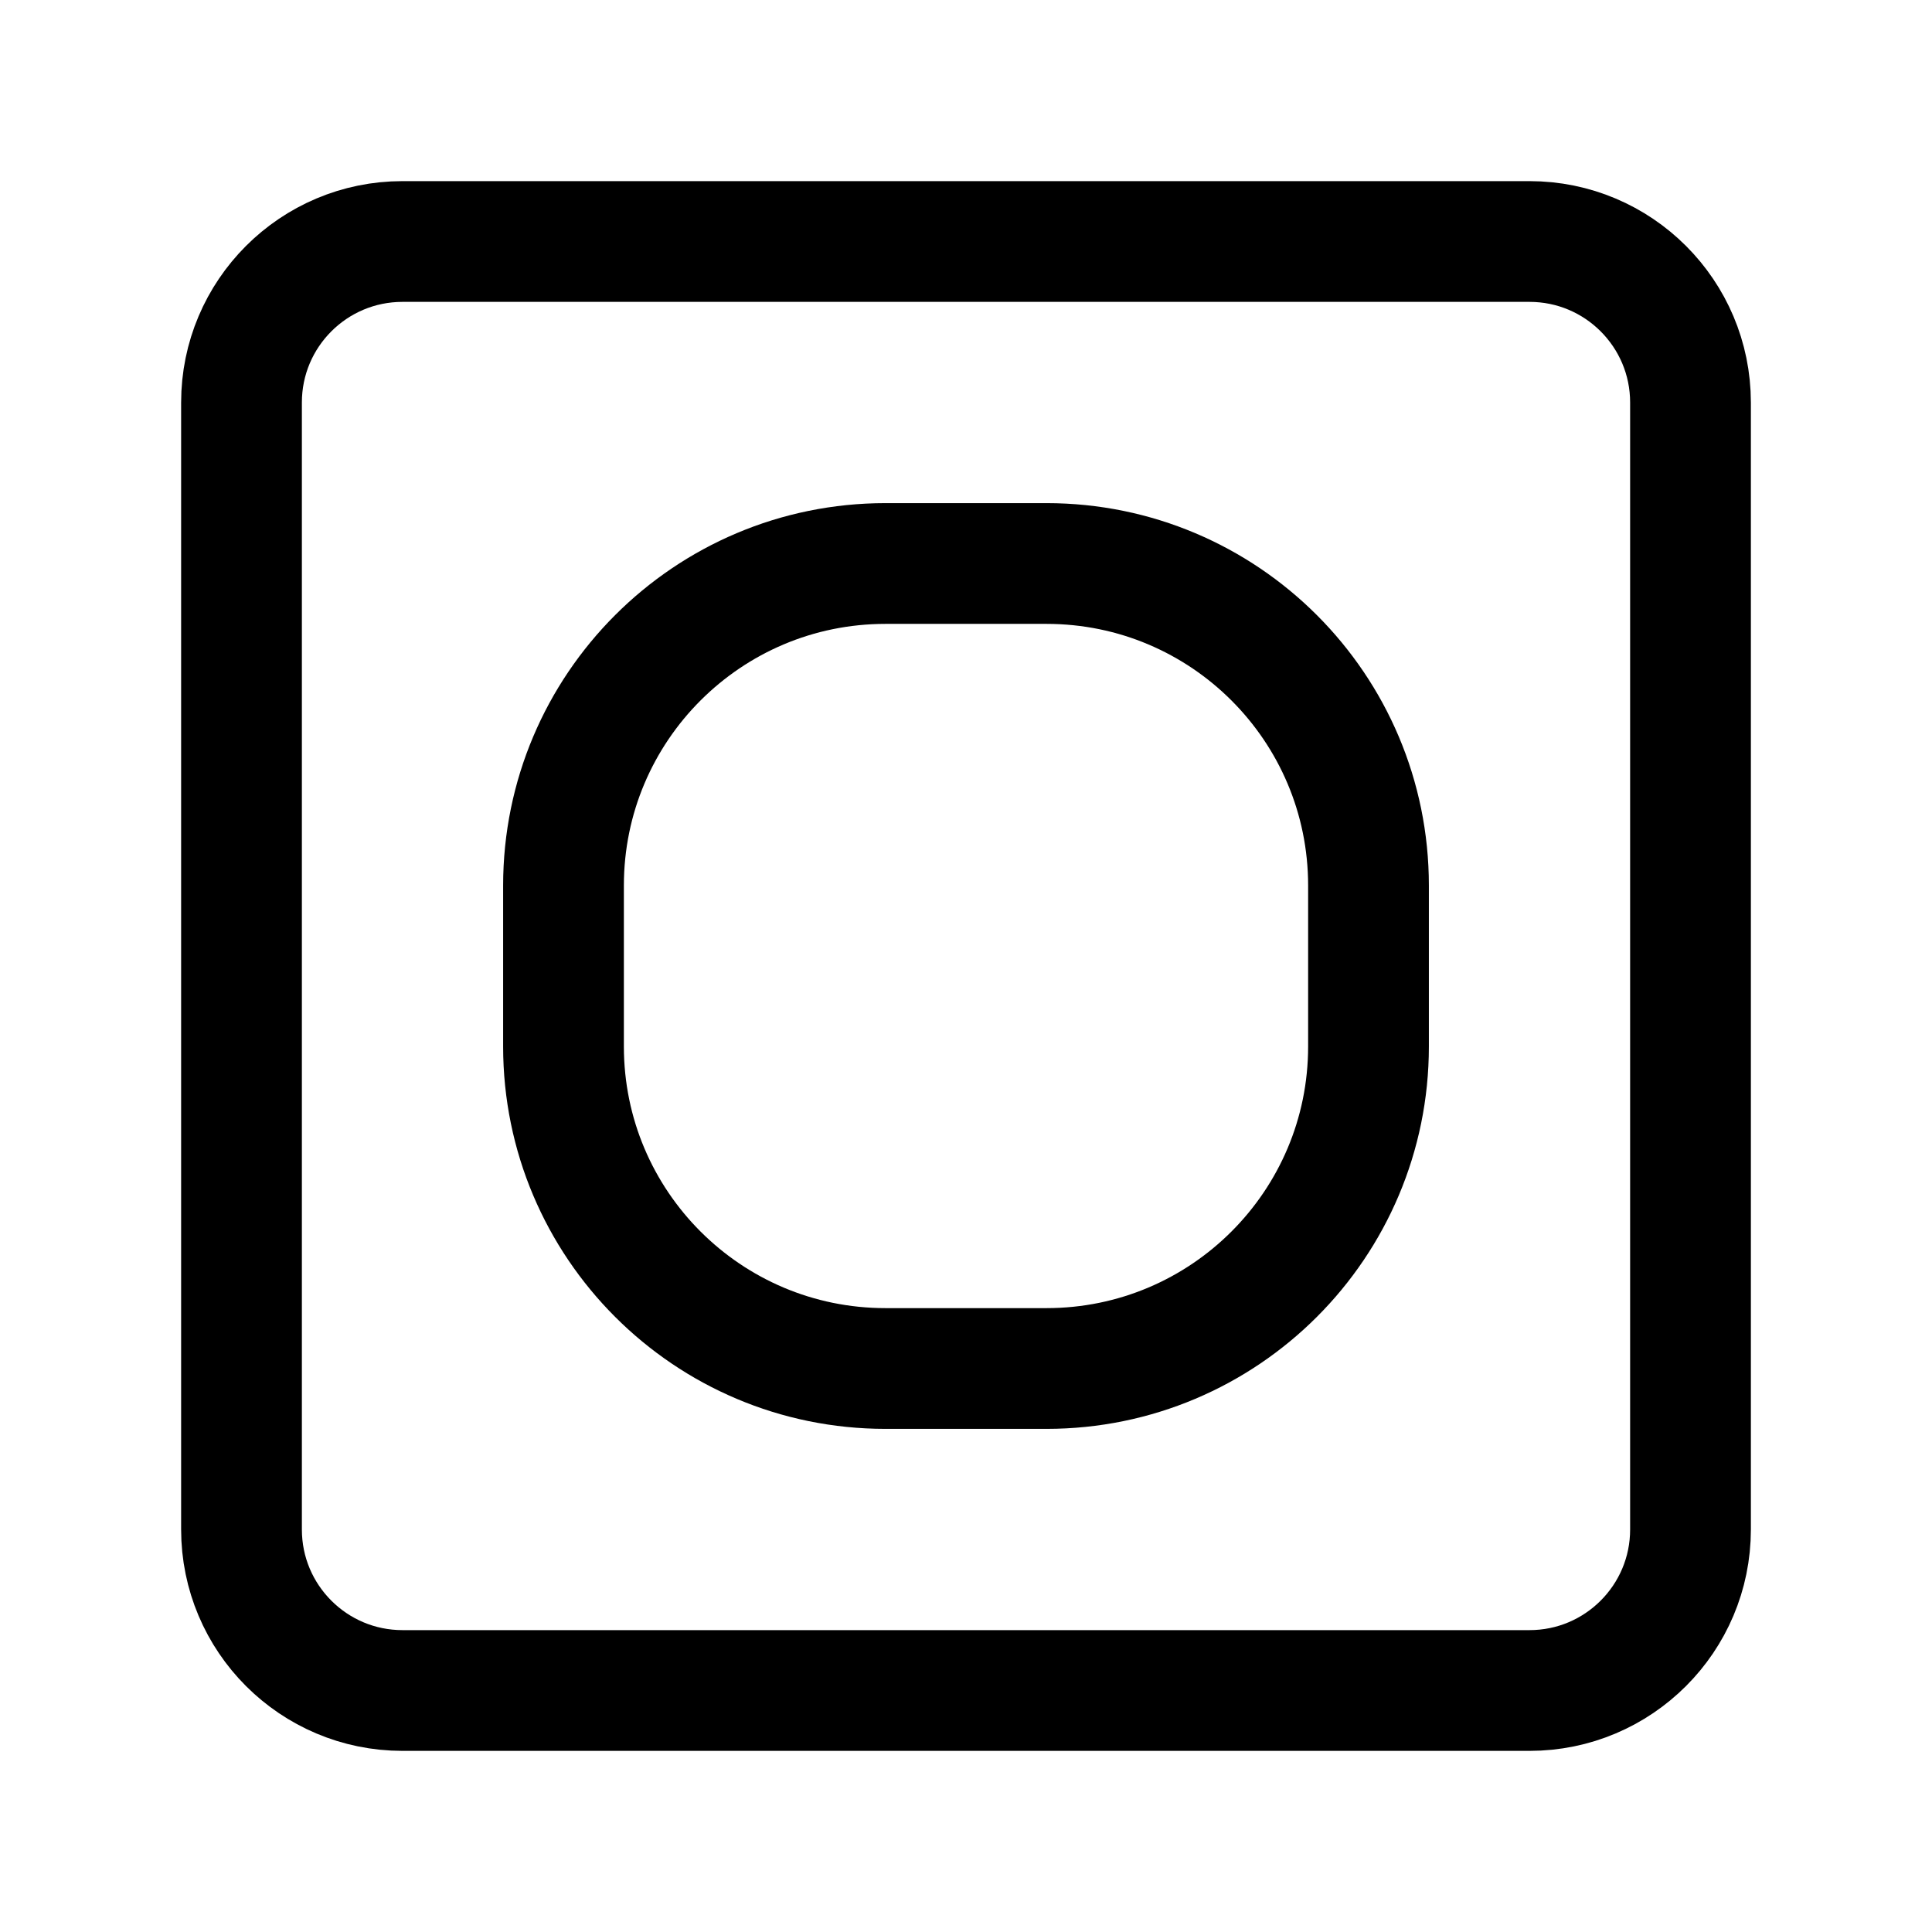
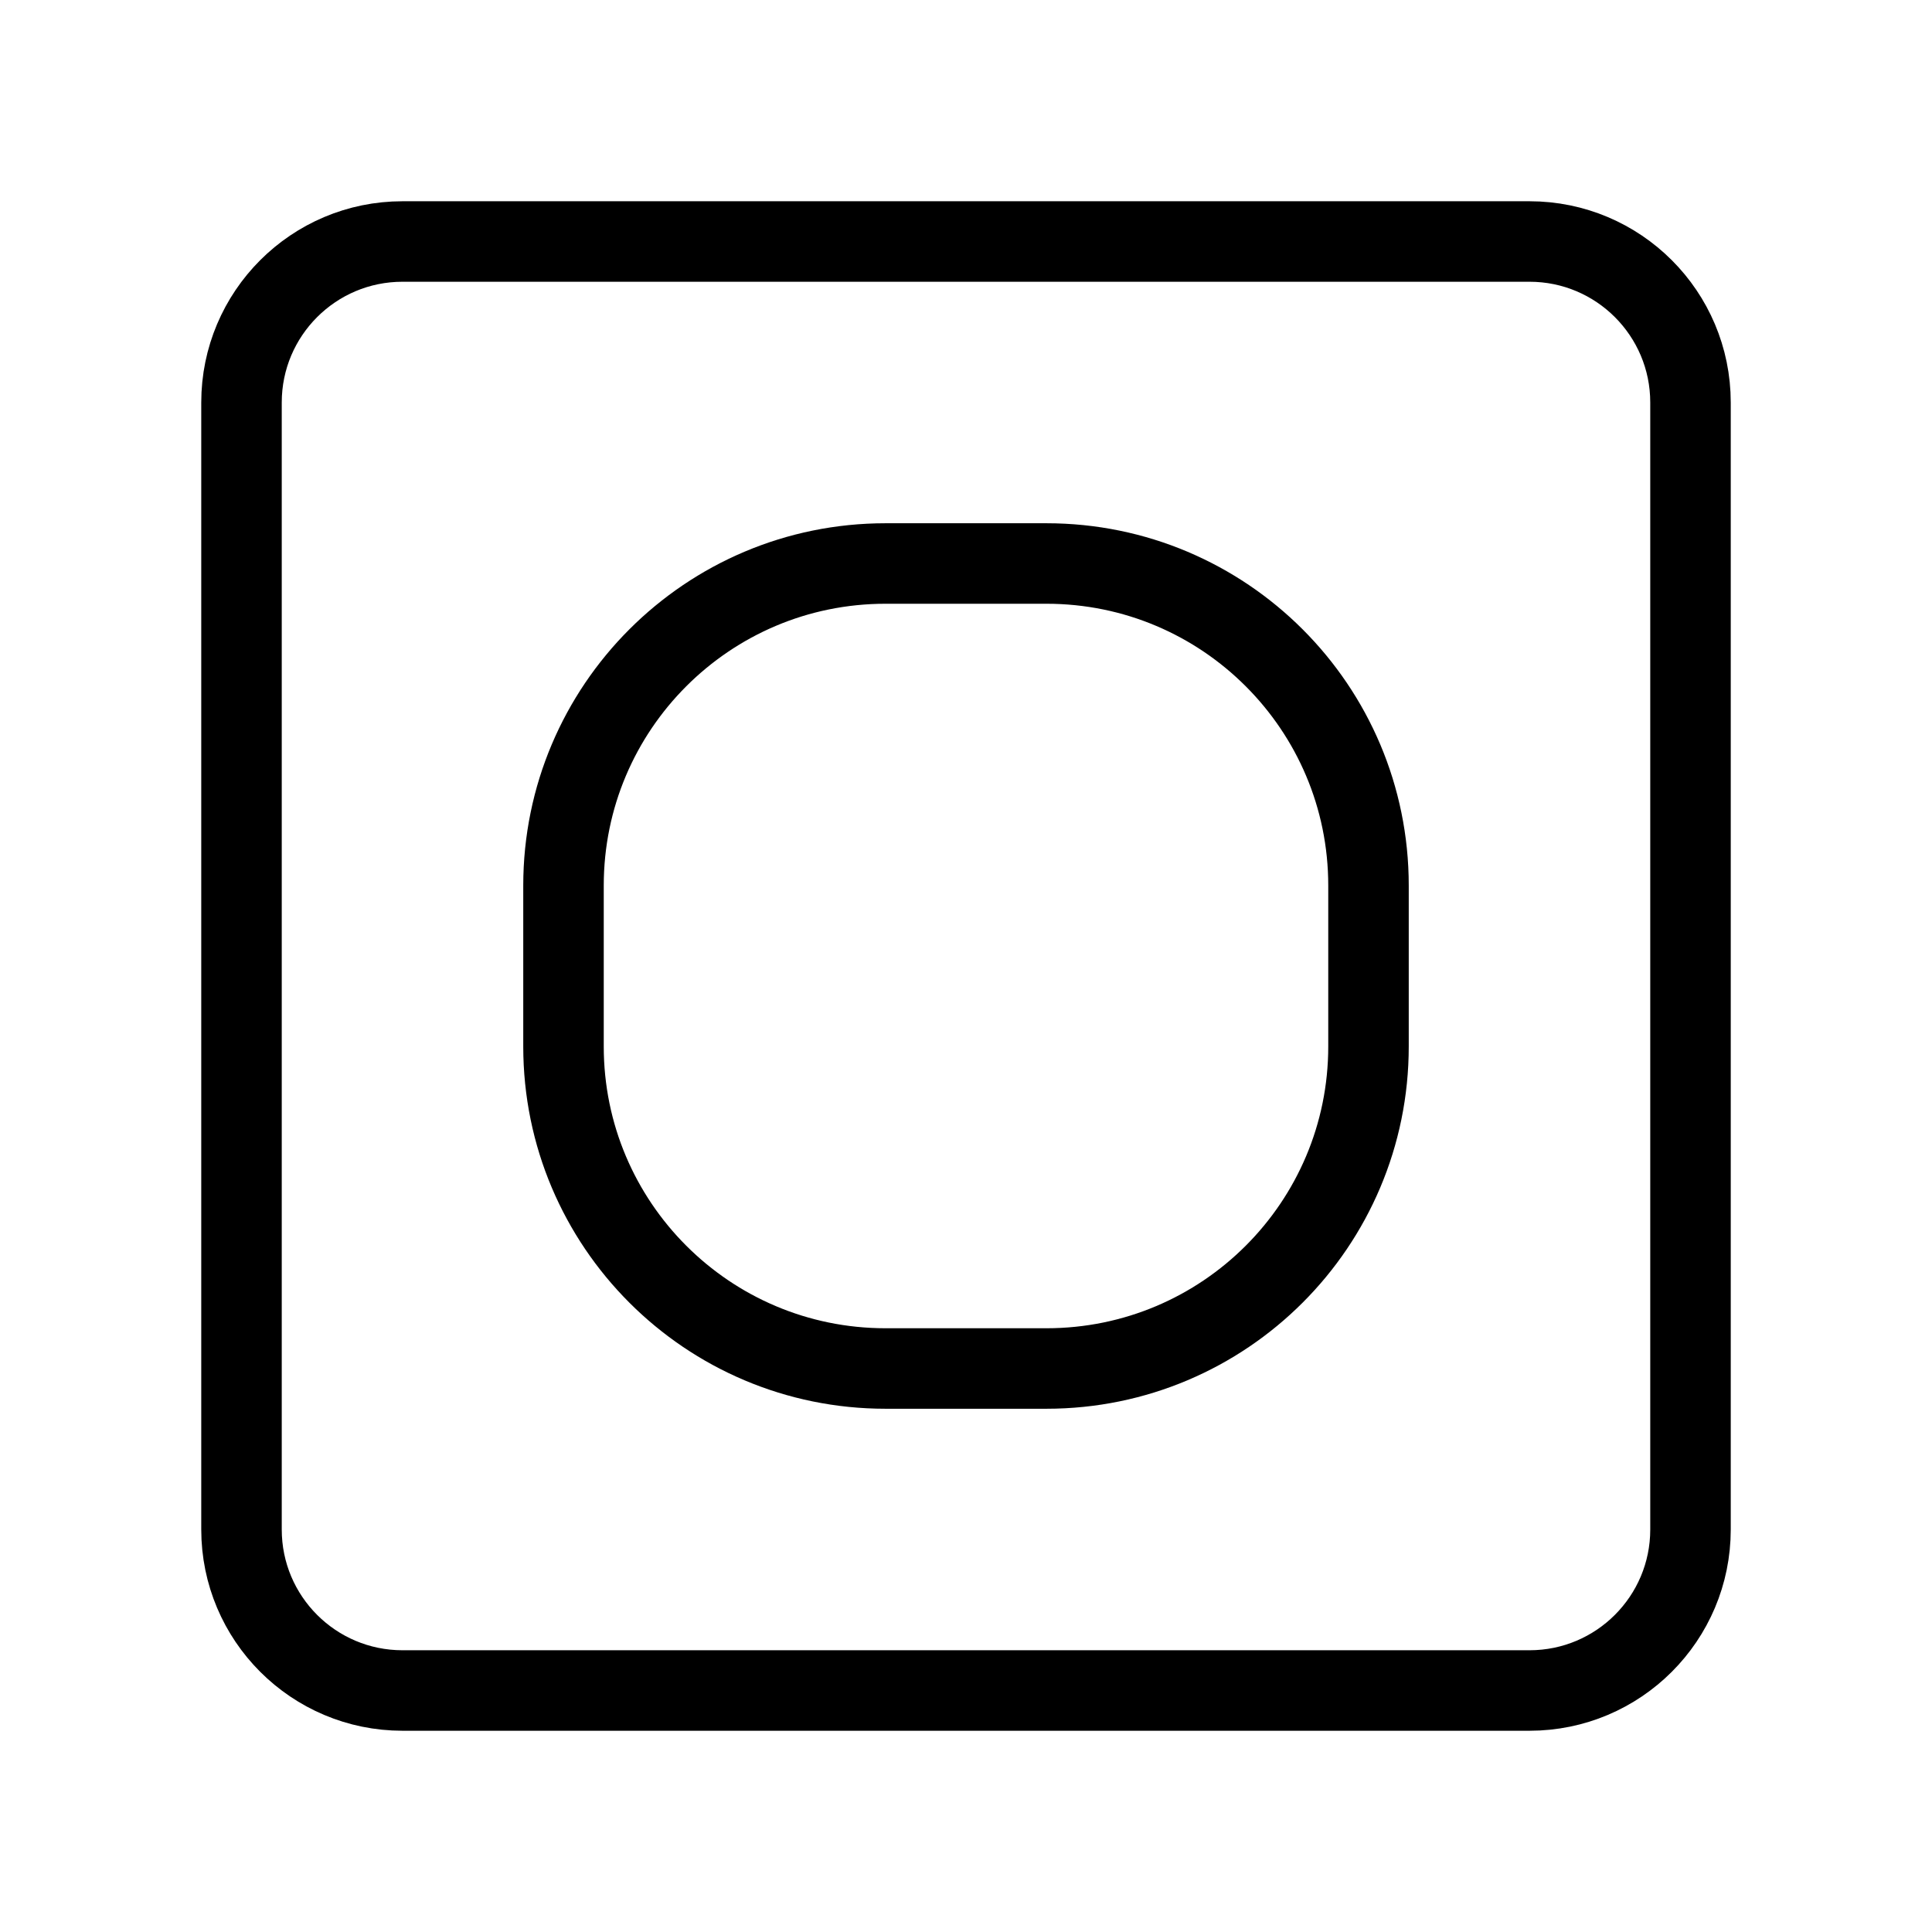
- <svg xmlns="http://www.w3.org/2000/svg" width="24" height="24" viewBox="0 0 24 24" fill="none" stroke="currentColor" stroke-width="1.5" stroke-linecap="round" stroke-linejoin="round">
+ <svg xmlns="http://www.w3.org/2000/svg" width="24" height="24" viewBox="0 0 24 24" fill="none" stroke="currentColor" stroke-width="1" stroke-linecap="round" stroke-linejoin="round">
  <rect x="3" y="3" width="18" height="18" rx="2" />
  <rect x="7" y="7" width="10" height="10" rx="4" />
</svg>
